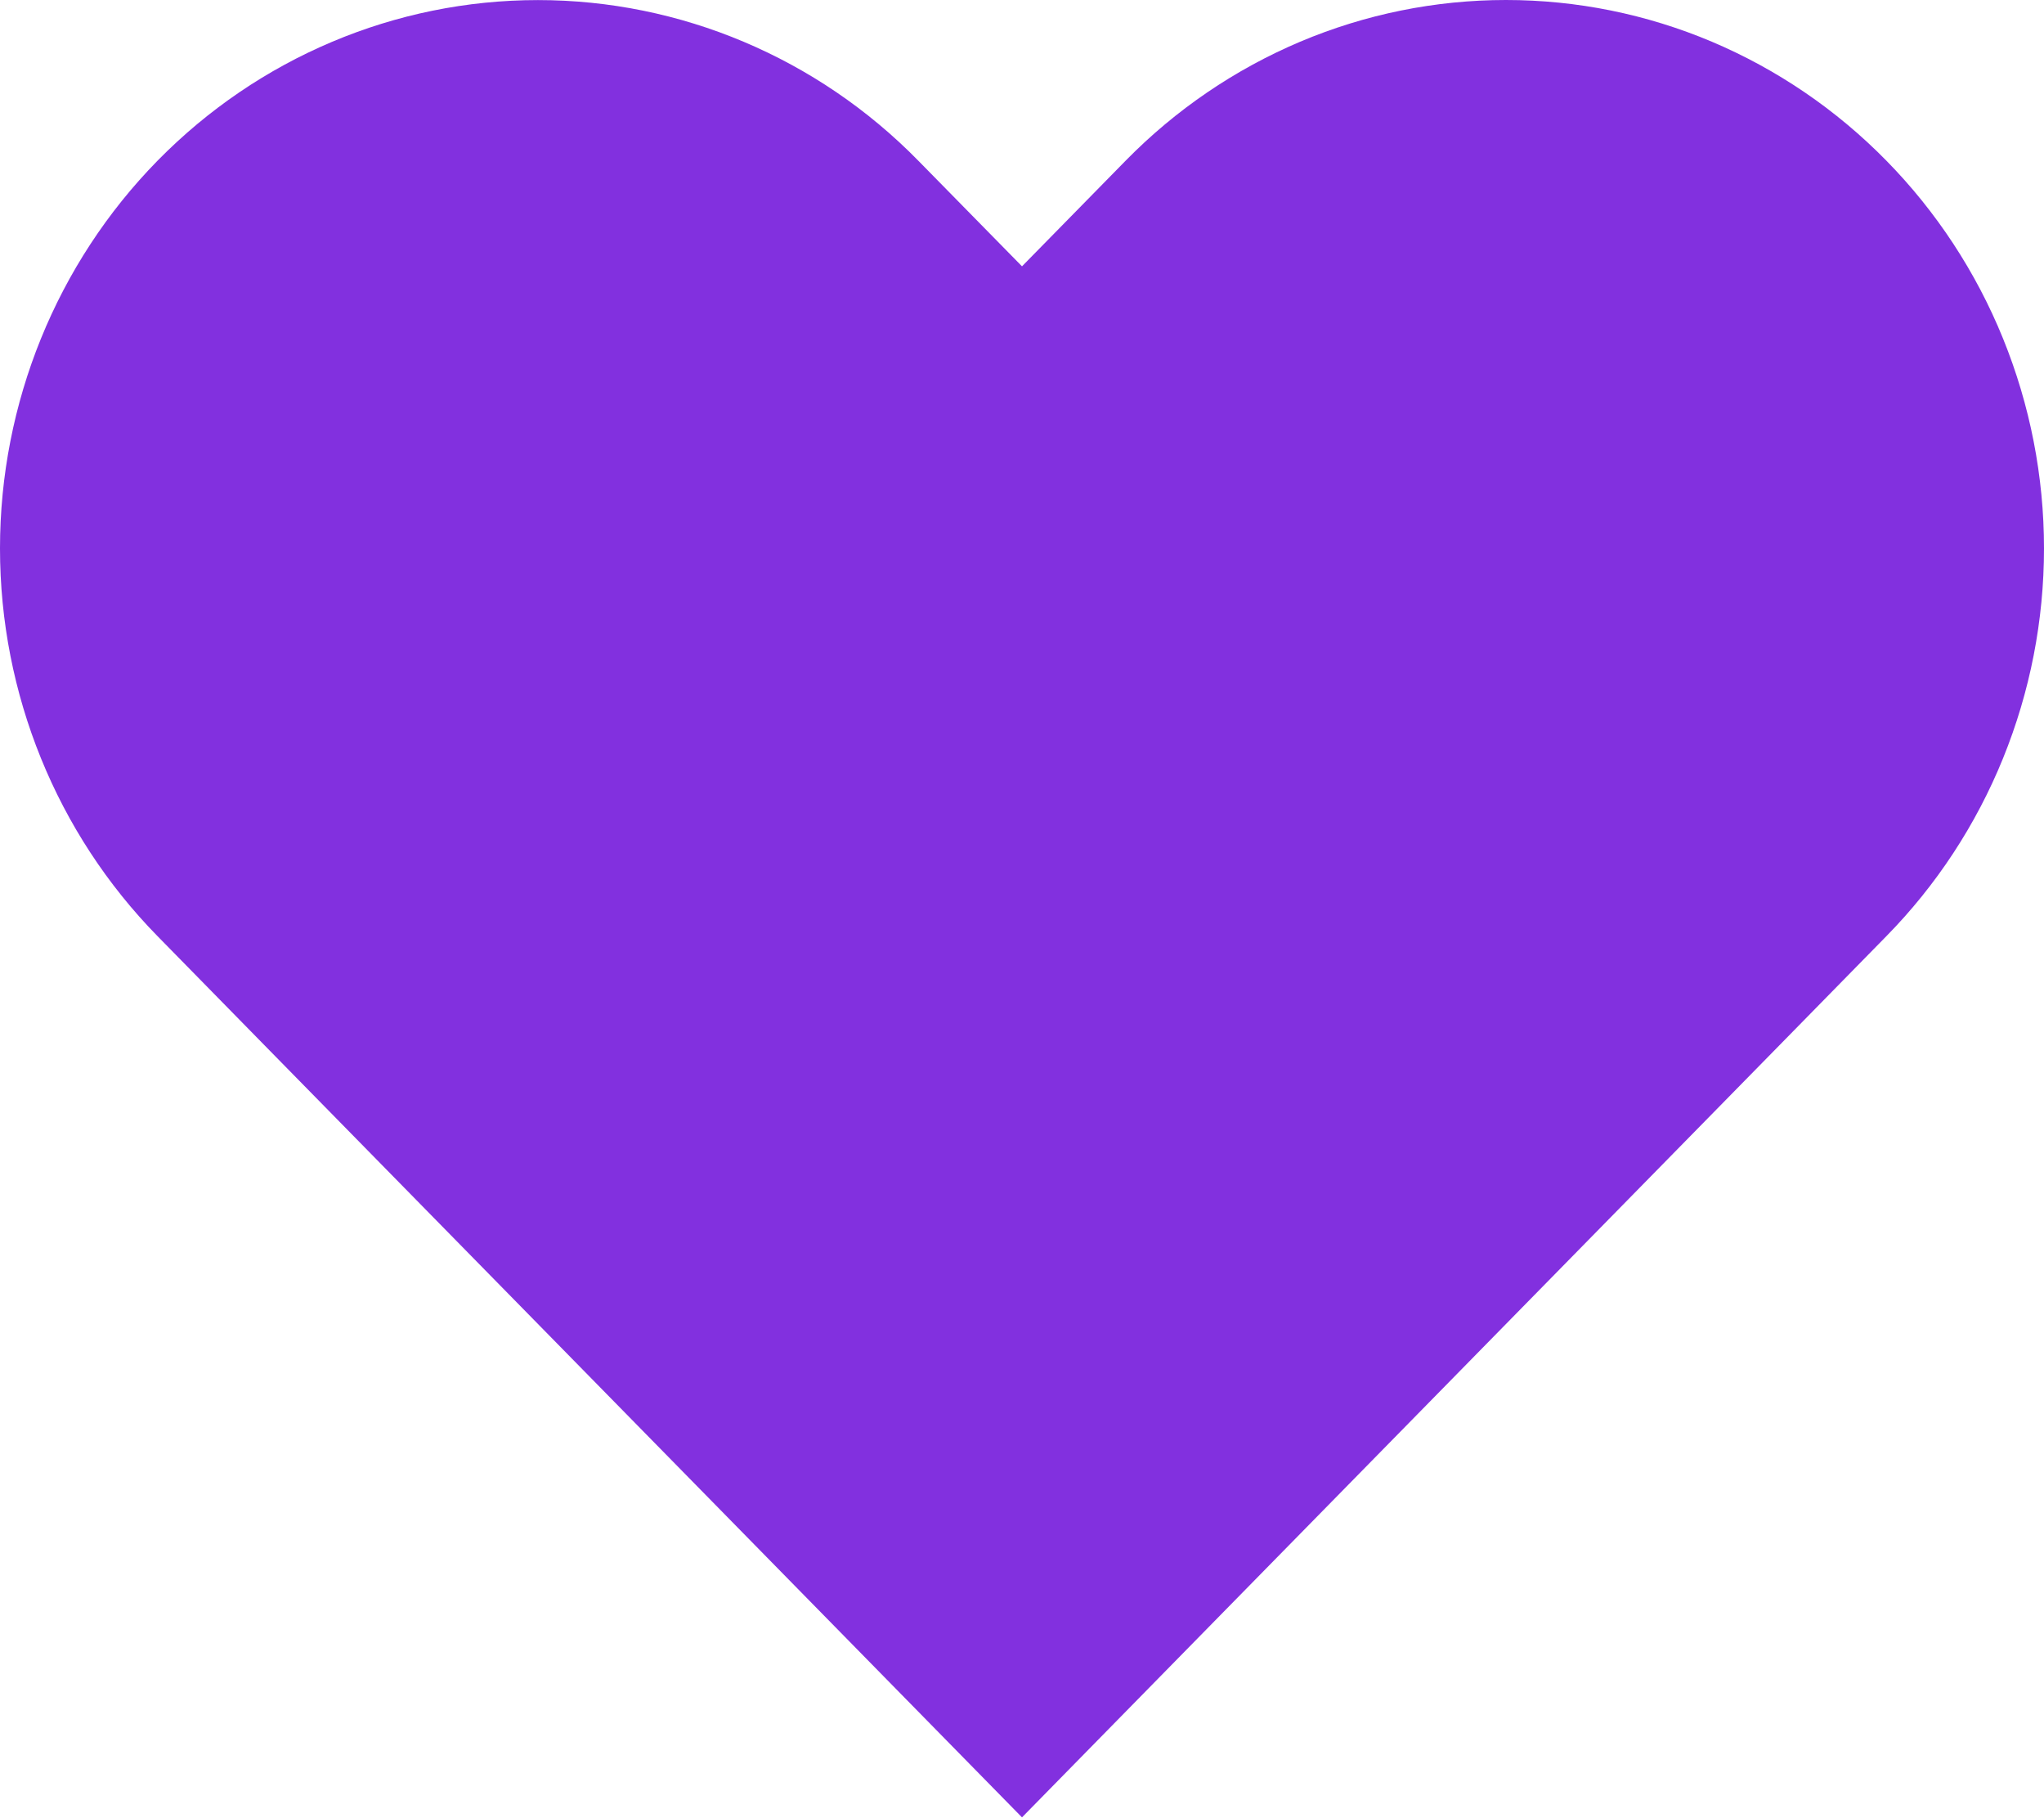
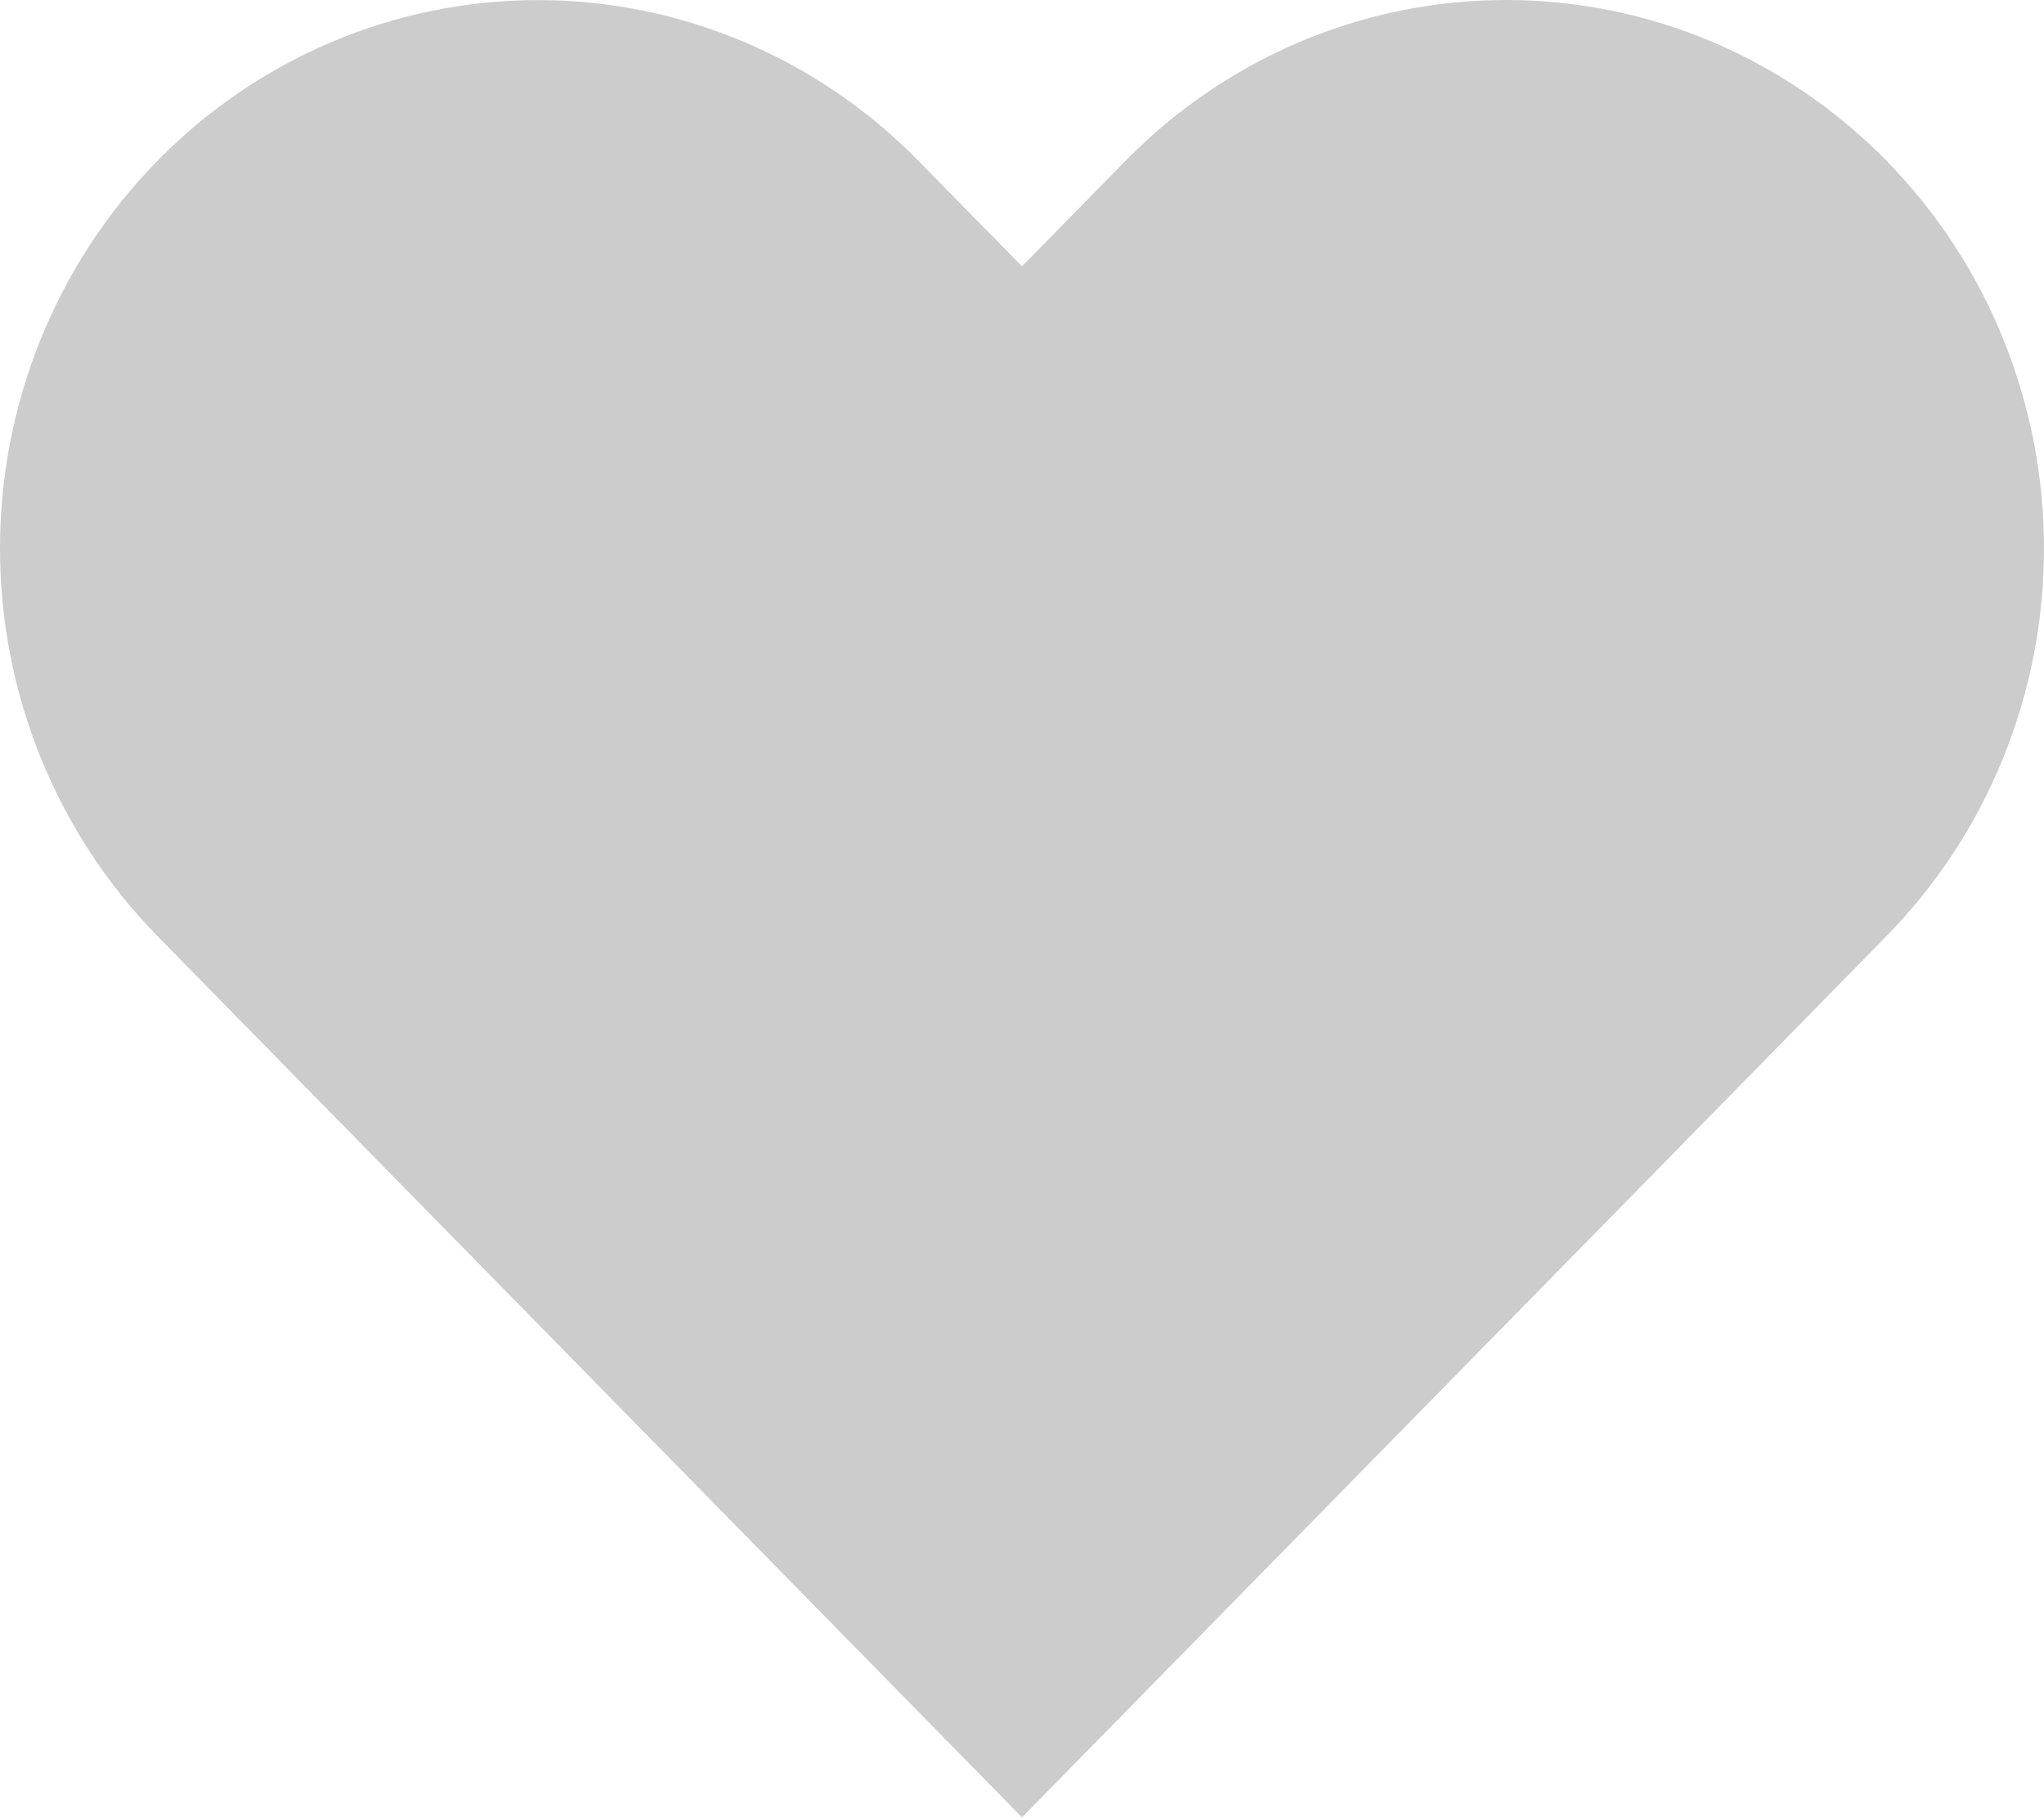
<svg xmlns="http://www.w3.org/2000/svg" width="27" height="24" viewBox="0 0 27 24" fill="none">
-   <path d="M24.918 2.122C24.258 1.449 23.475 0.916 22.613 0.551C21.751 0.187 20.827 0 19.893 0C18.96 0 18.036 0.187 17.174 0.551C16.312 0.916 15.529 1.449 14.869 2.122L13.5 3.517L12.13 2.122C10.798 0.764 8.99 0.001 7.106 0.001C5.221 0.001 3.414 0.764 2.081 2.122C0.749 3.48 1.40413e-08 5.322 0 7.242C-1.40413e-08 9.163 0.749 11.005 2.081 12.363L3.45 13.759L13.5 24L23.549 13.759L24.918 12.363C25.578 11.691 26.102 10.893 26.459 10.014C26.816 9.135 27 8.194 27 7.242C27 6.291 26.816 5.35 26.459 4.471C26.102 3.592 25.578 2.794 24.918 2.122Z" fill="#8230DF" />
+   <path d="M24.918 2.122C24.258 1.449 23.475 0.916 22.613 0.551C21.751 0.187 20.827 0 19.893 0C18.96 0 18.036 0.187 17.174 0.551C16.312 0.916 15.529 1.449 14.869 2.122L13.5 3.517L12.13 2.122C10.798 0.764 8.99 0.001 7.106 0.001C5.221 0.001 3.414 0.764 2.081 2.122C0.749 3.48 1.40413e-08 5.322 0 7.242C-1.40413e-08 9.163 0.749 11.005 2.081 12.363L3.45 13.759L13.5 24L23.549 13.759L24.918 12.363C25.578 11.691 26.102 10.893 26.459 10.014C26.816 9.135 27 8.194 27 7.242C27 6.291 26.816 5.35 26.459 4.471C26.102 3.592 25.578 2.794 24.918 2.122Z" fill="#CCCCCC" />
</svg>
